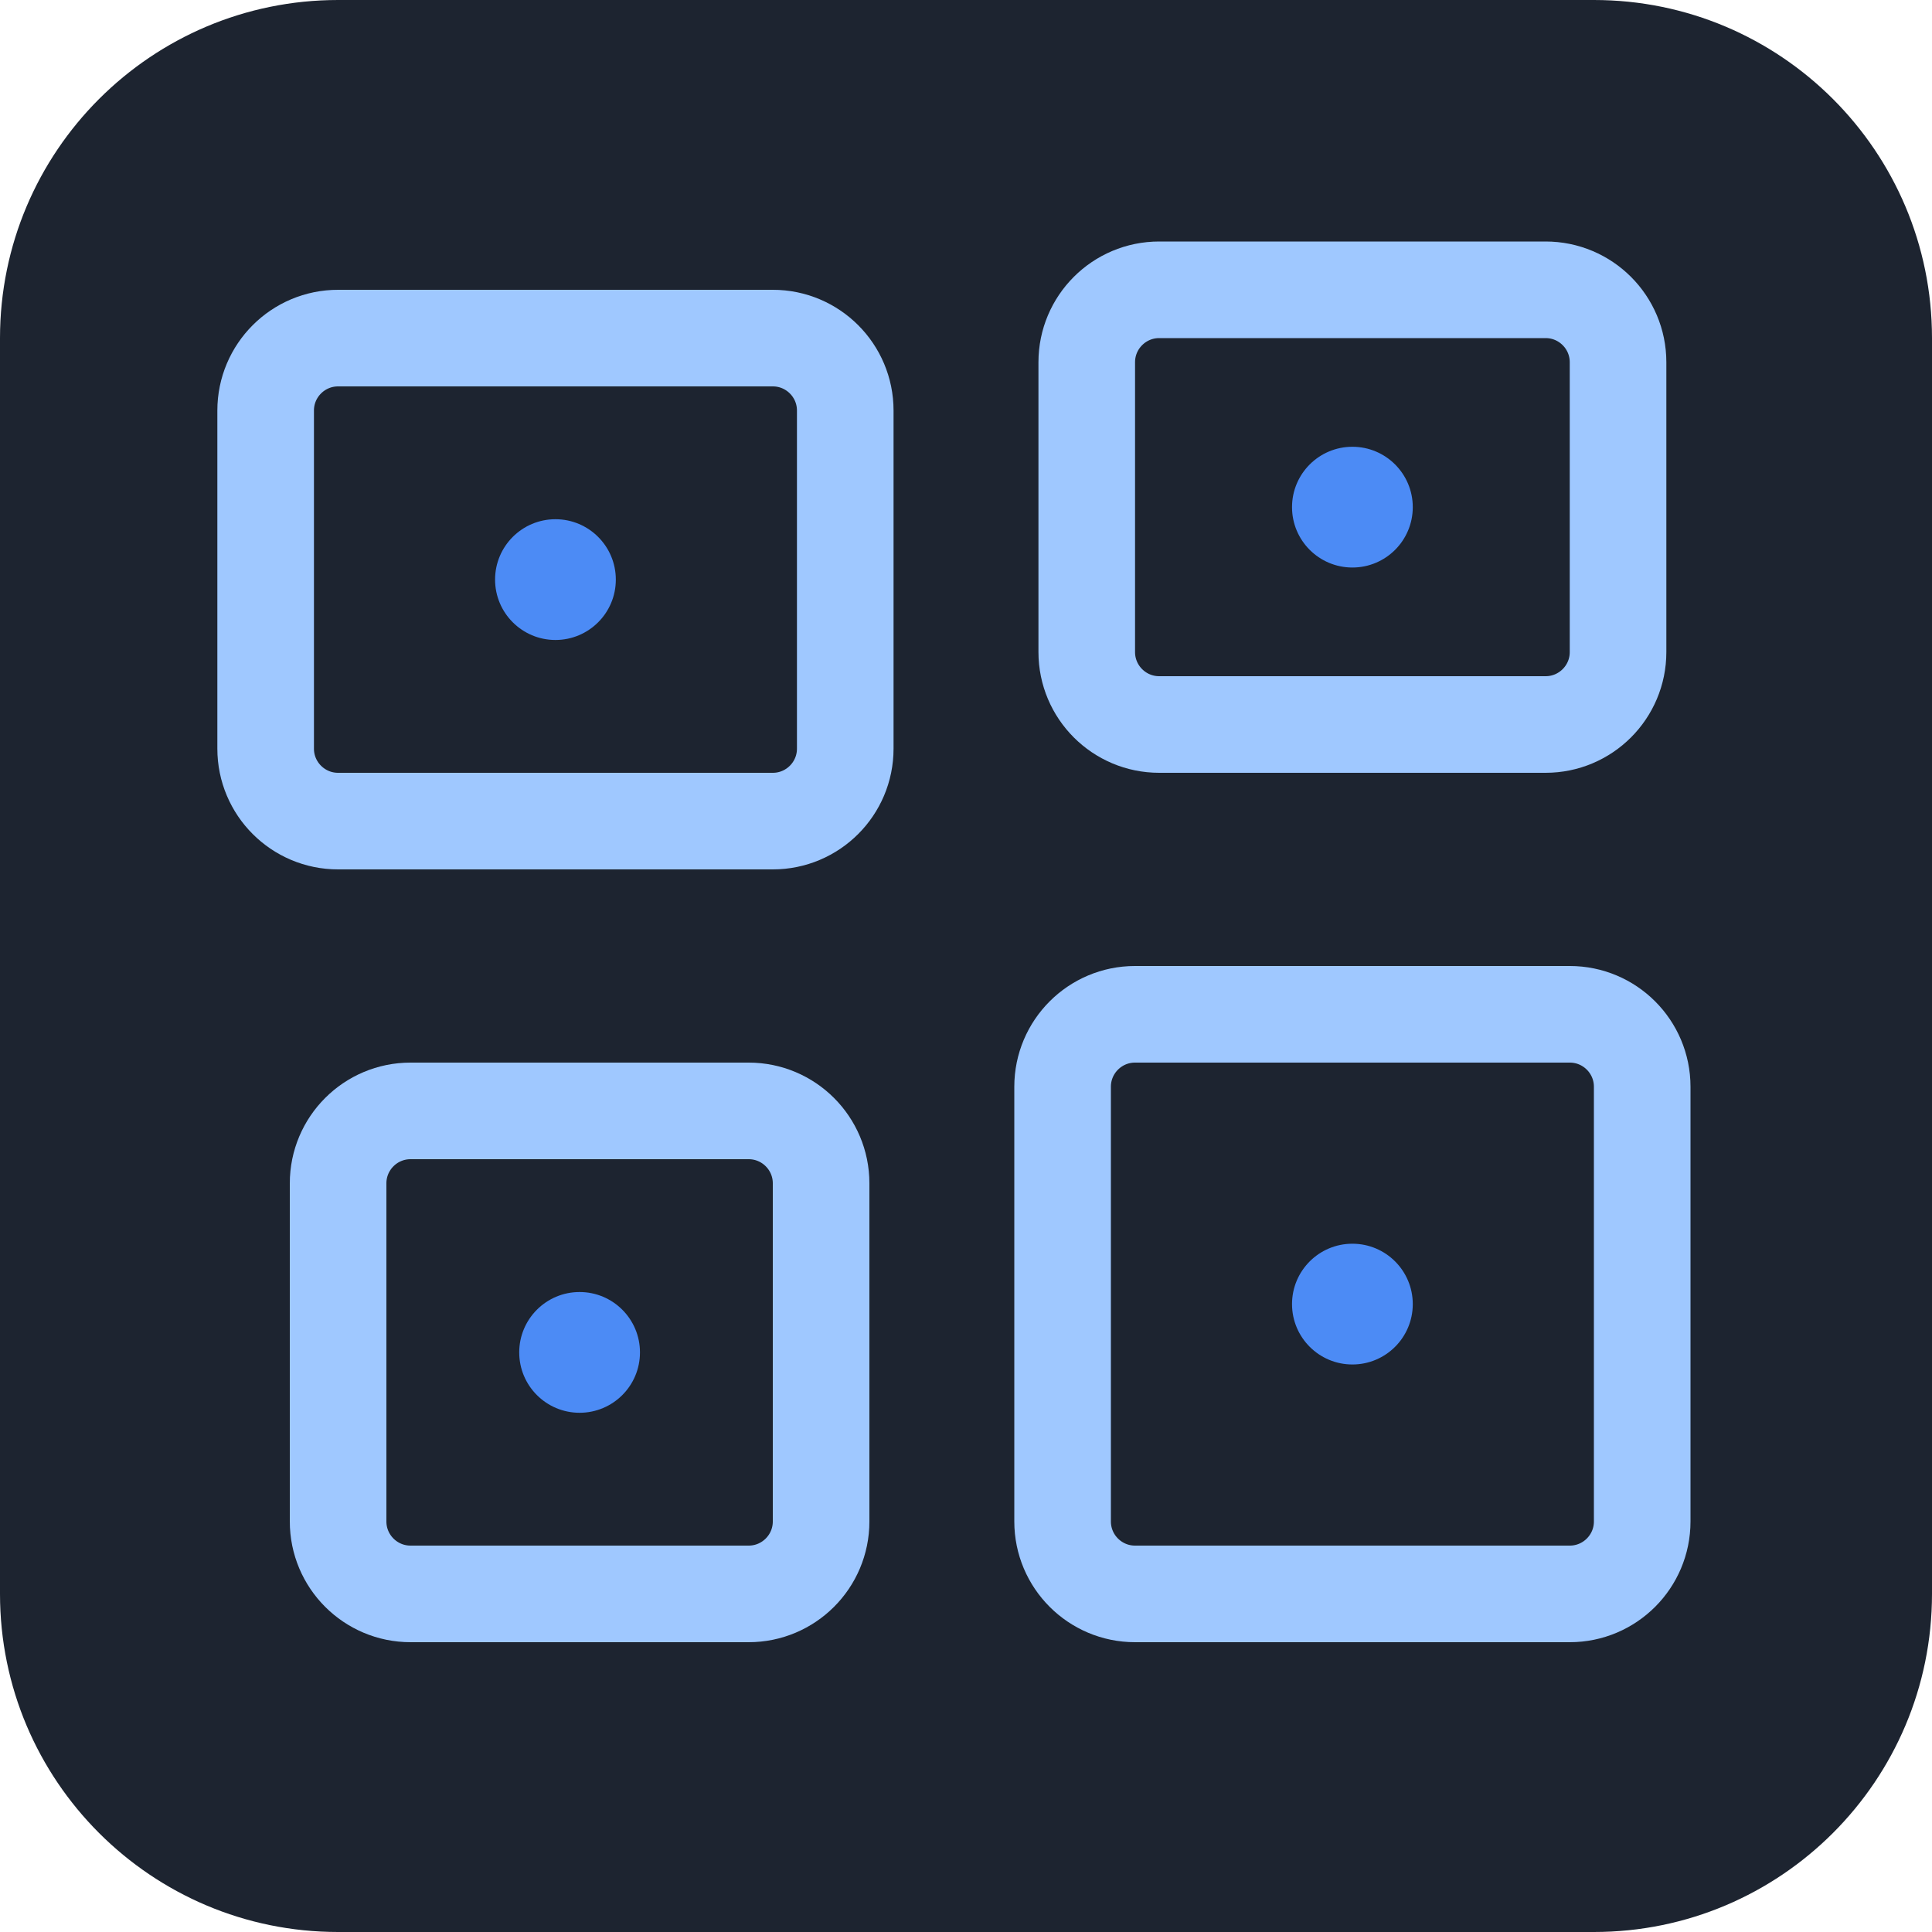
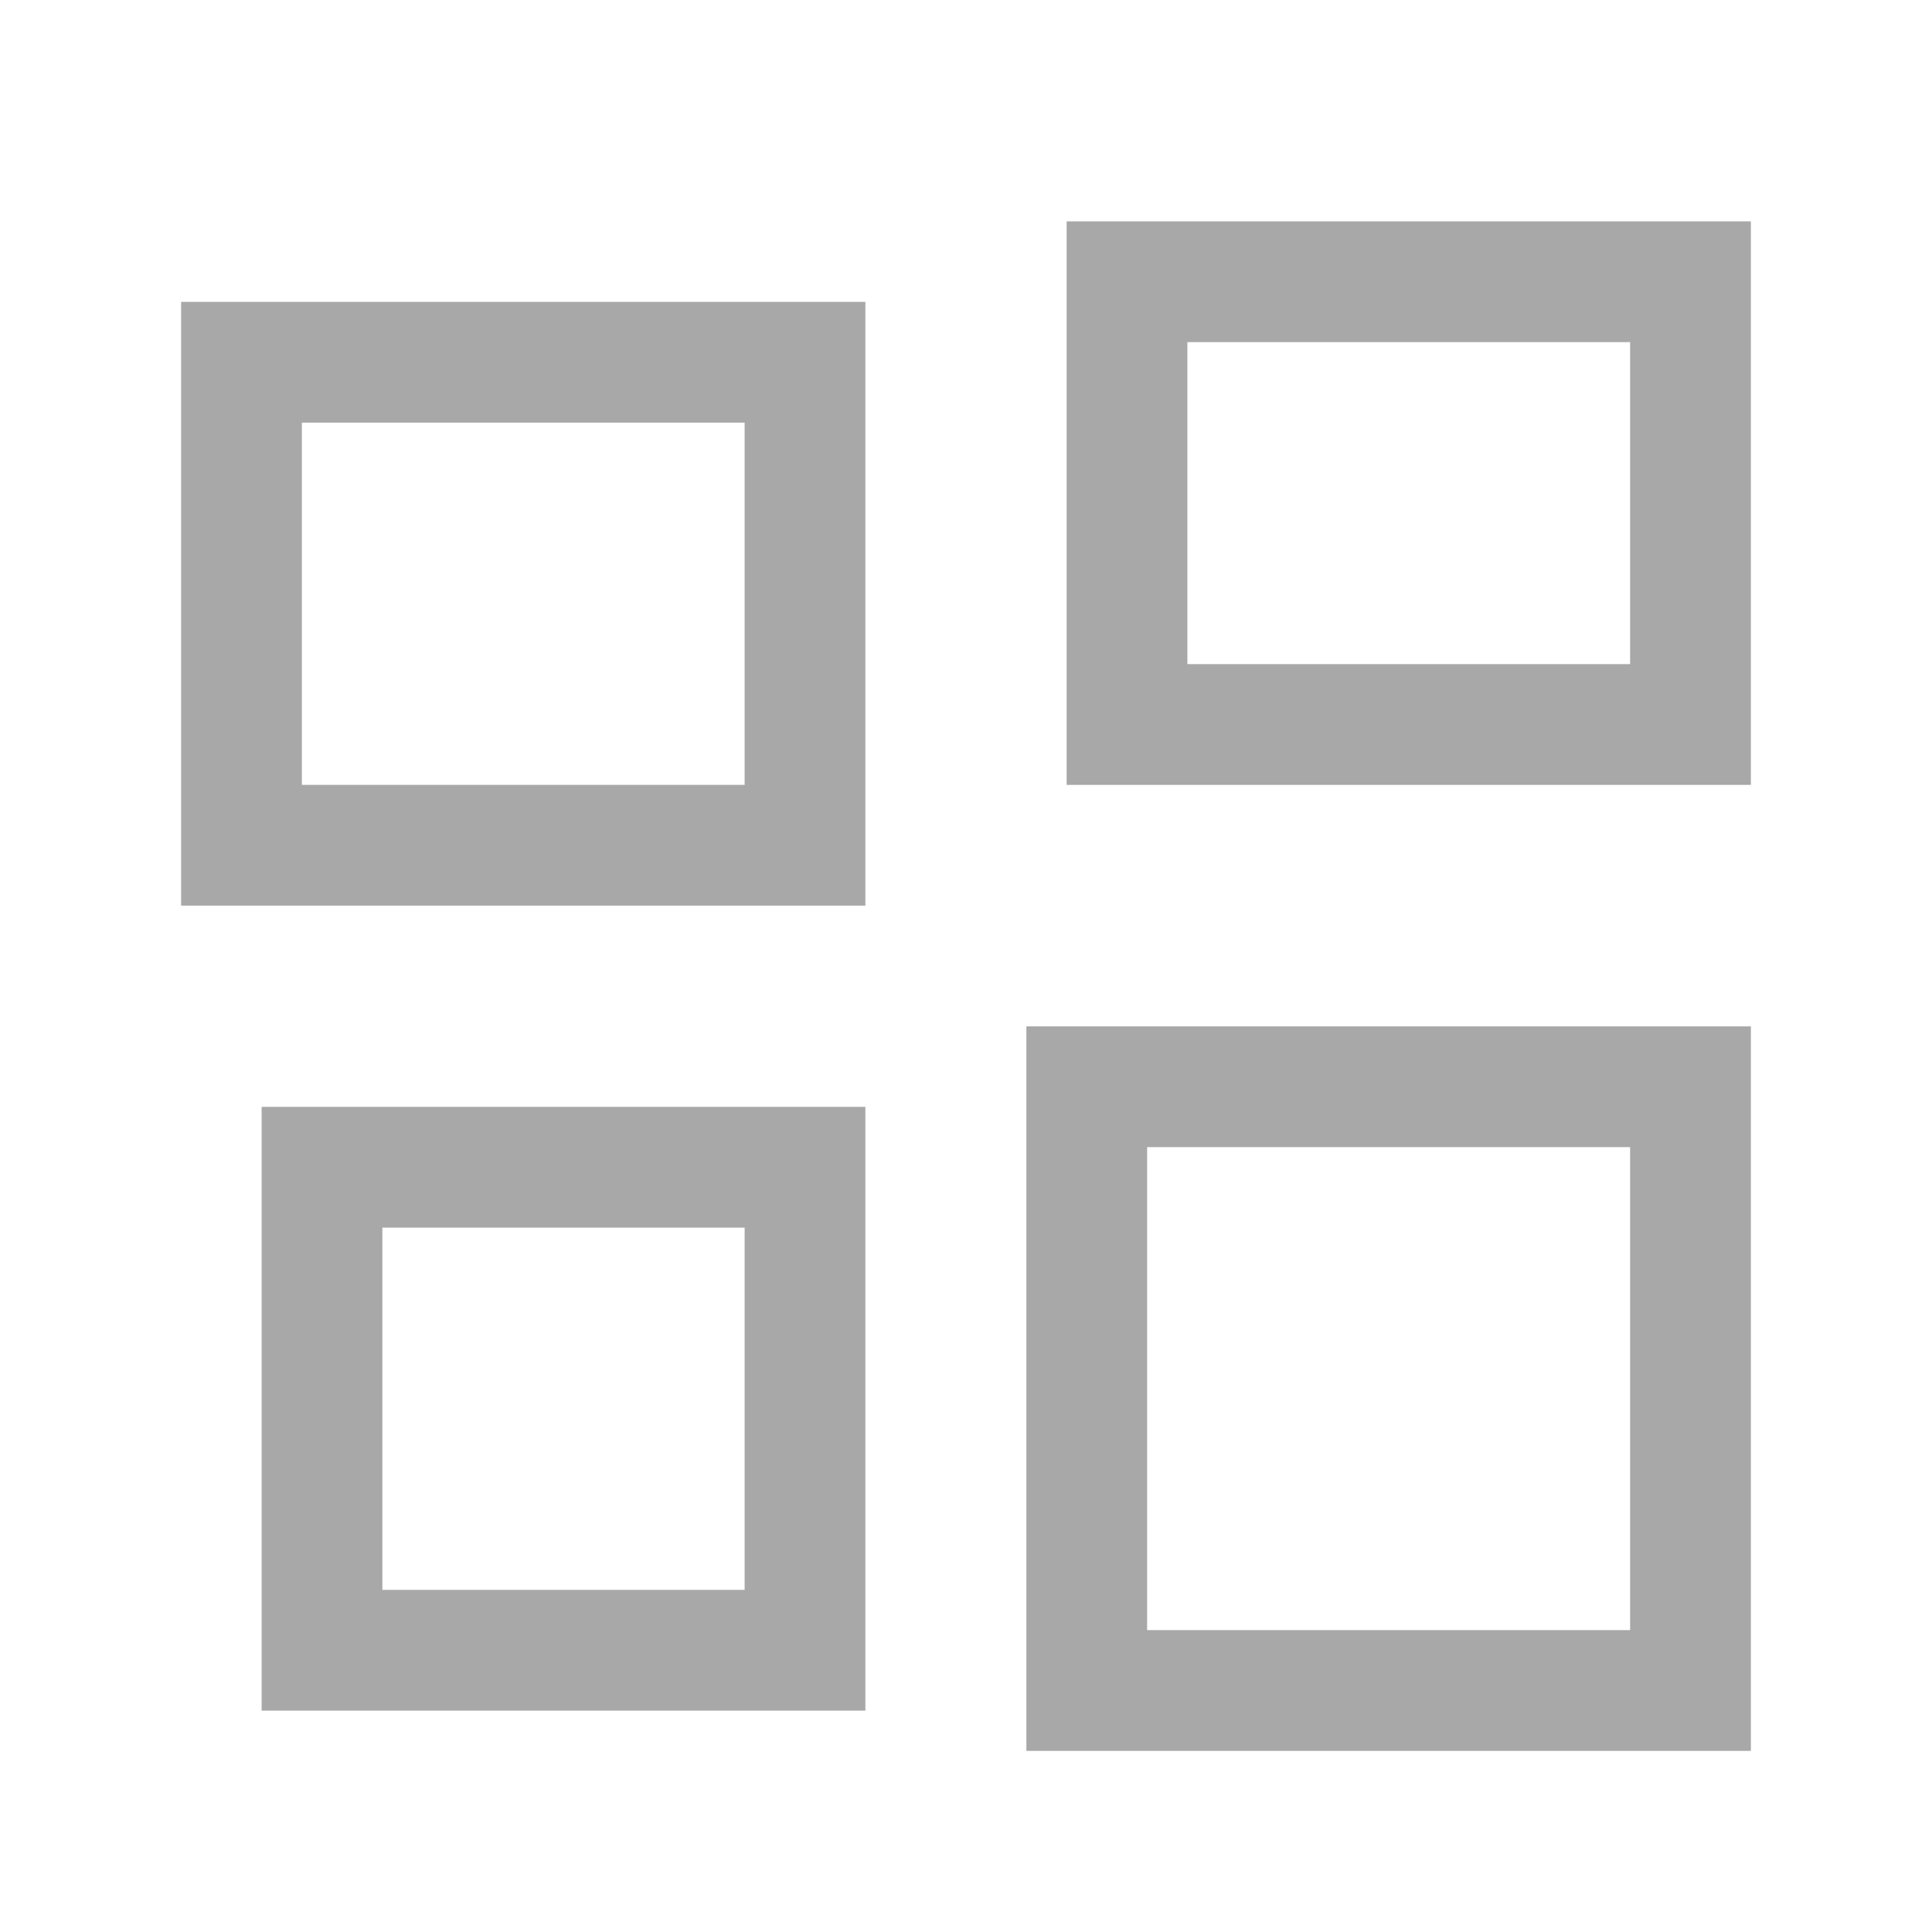
- <svg xmlns="http://www.w3.org/2000/svg" viewBox="0 0 160 160">
-   <rect width="160" height="160" rx="28" fill="#1d2430" />
-   <g fill="none" stroke="#9fc8ff" stroke-linecap="round" stroke-linejoin="round" stroke-width="8">
-     <rect x="22" y="28" width="48" height="40" rx="6" />
-     <rect x="90" y="24" width="44" height="36" rx="6" />
-     <rect x="28" y="92" width="40" height="40" rx="6" />
-     <rect x="88" y="84" width="48" height="48" rx="6" />
-   </g>
-   <g fill="#4c8bf5">
-     <circle cx="46" cy="48" r="5" />
-     <circle cx="112" cy="42" r="5" />
-     <circle cx="48" cy="112" r="5" />
-     <circle cx="112" cy="108" r="5" />
+ <svg xmlns="http://www.w3.org/2000/svg" viewBox="0 0 24 24" fill="none">
+   <g stroke="#a8a8a8" stroke-width="1.5" stroke-linecap="square" stroke-linejoin="miter">
+     <rect x="3" y="4.5" width="7" height="6" />
+     <rect x="14" y="3.5" width="7" height="5.5" />
+     <rect x="4" y="14.5" width="6" height="6" />
+     <rect x="13.5" y="13.5" width="7.5" height="7.5" />
  </g>
</svg>
